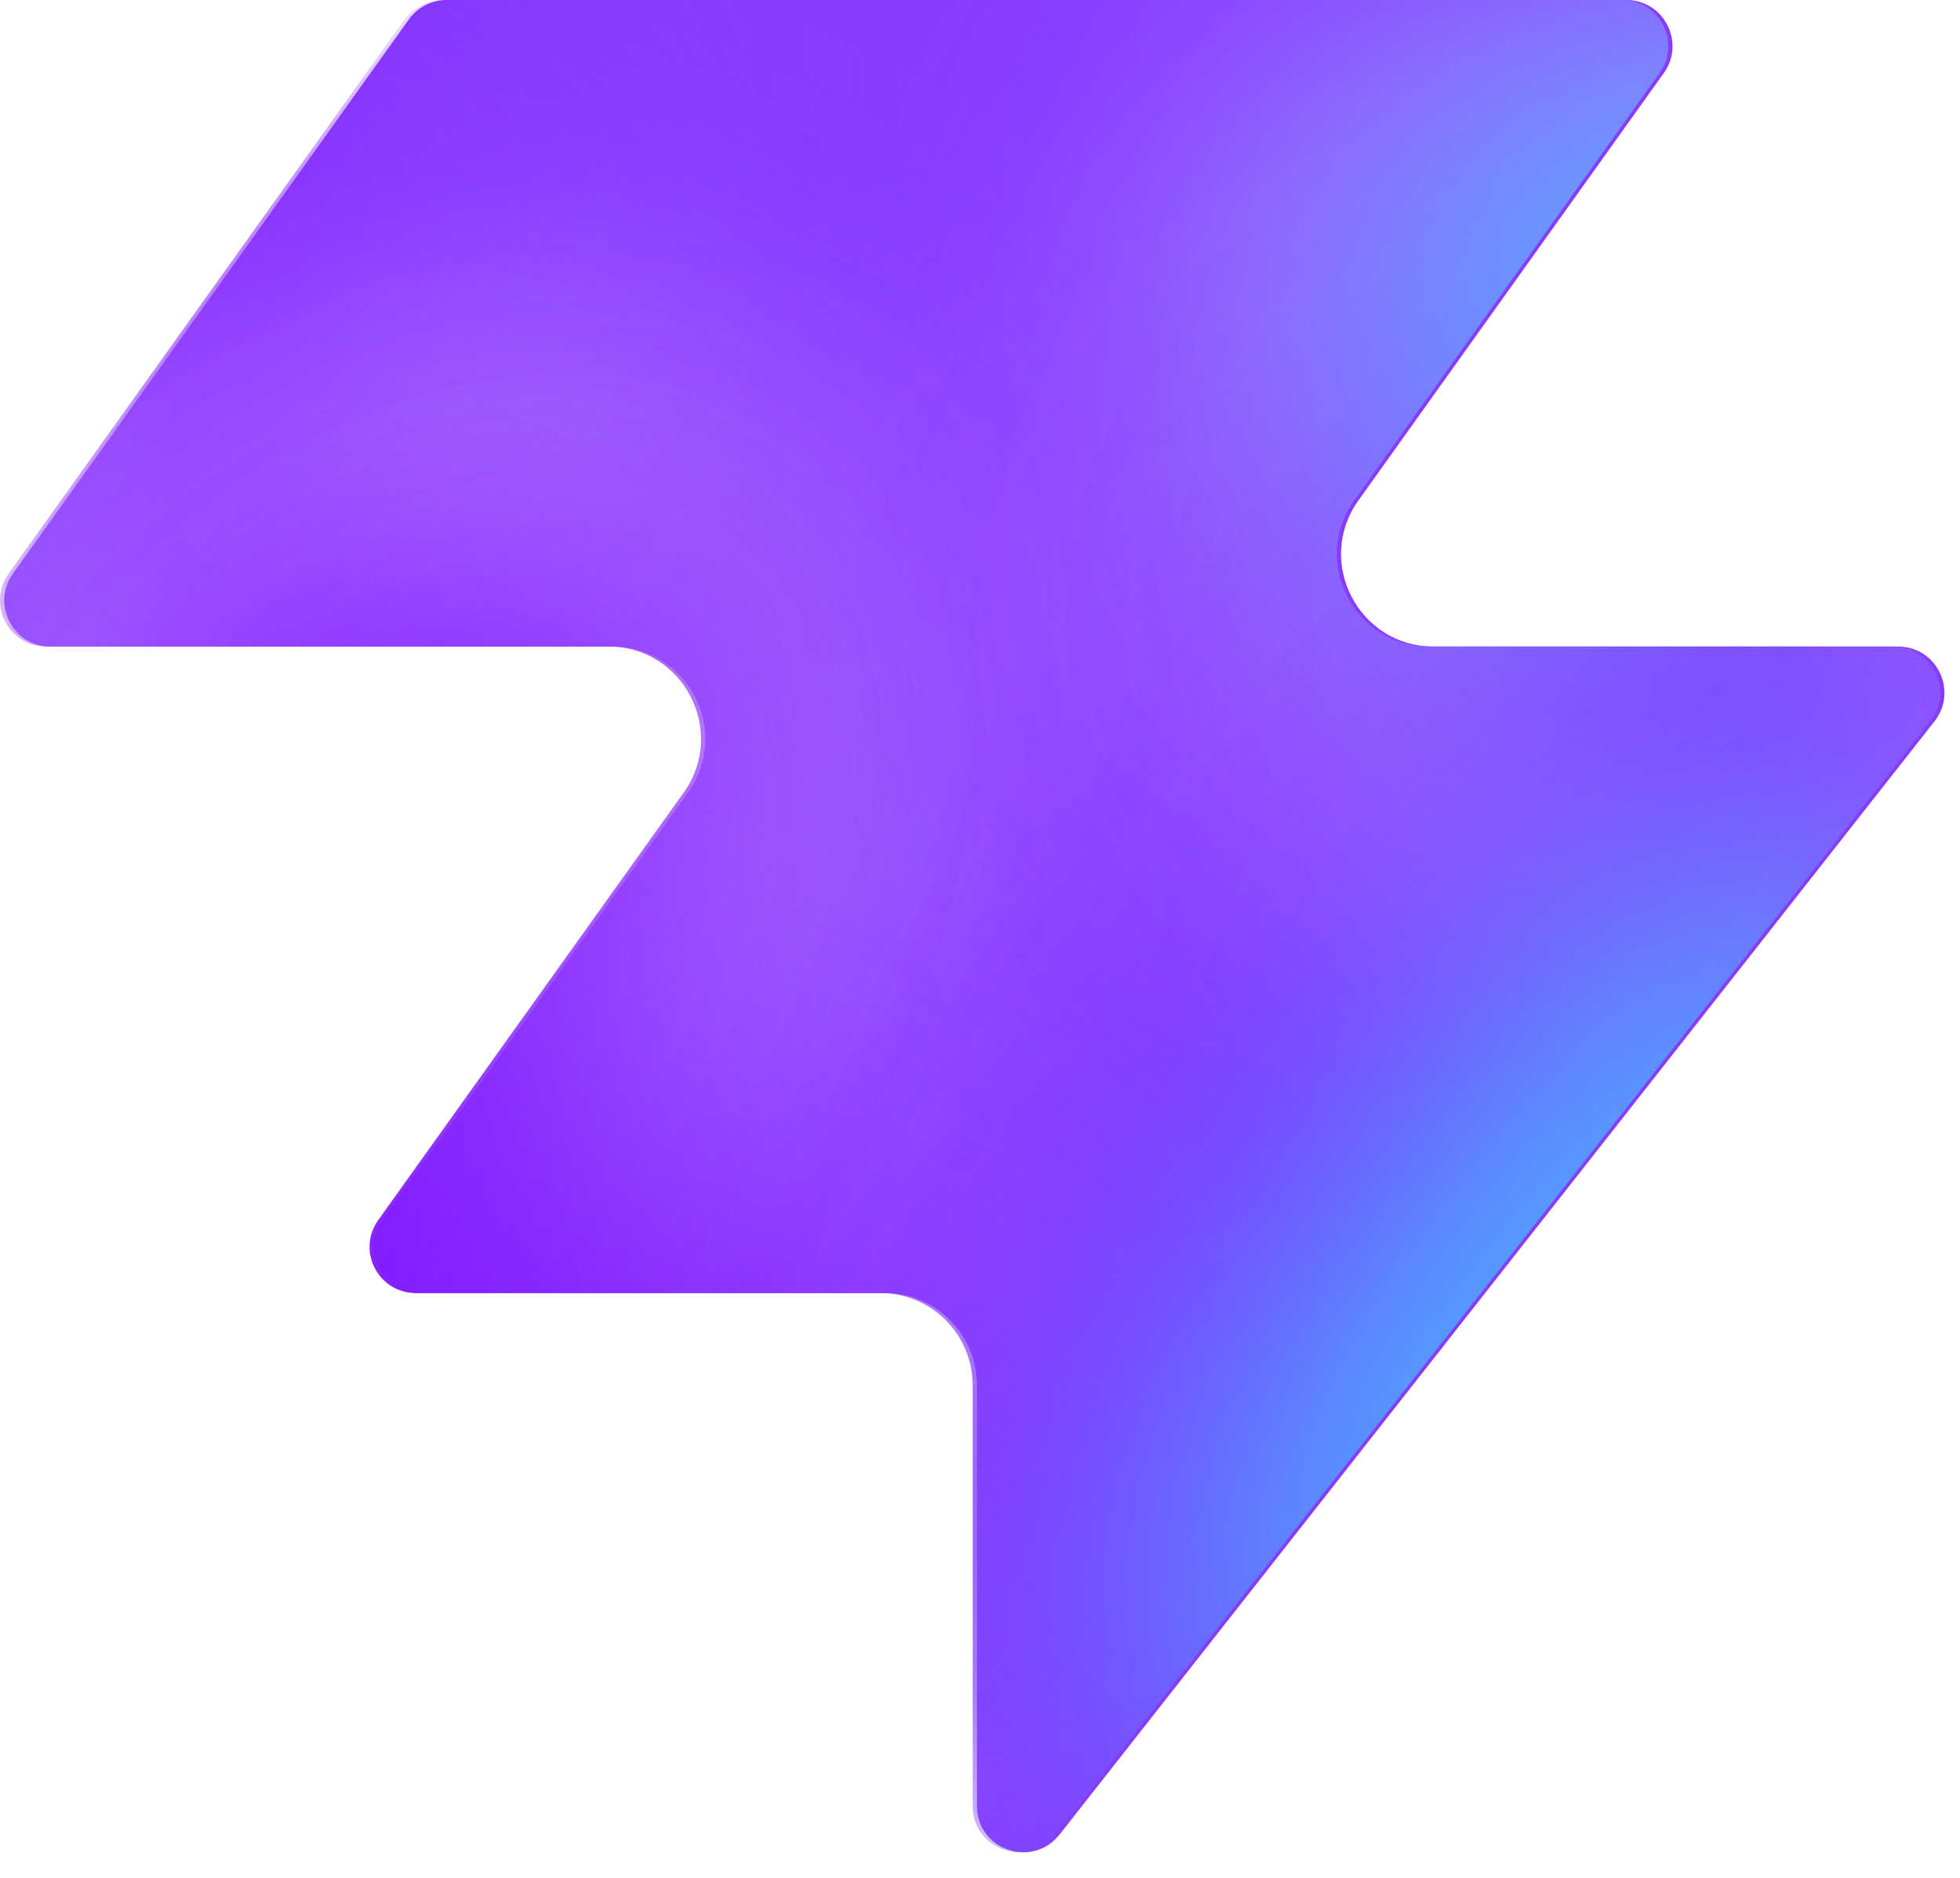
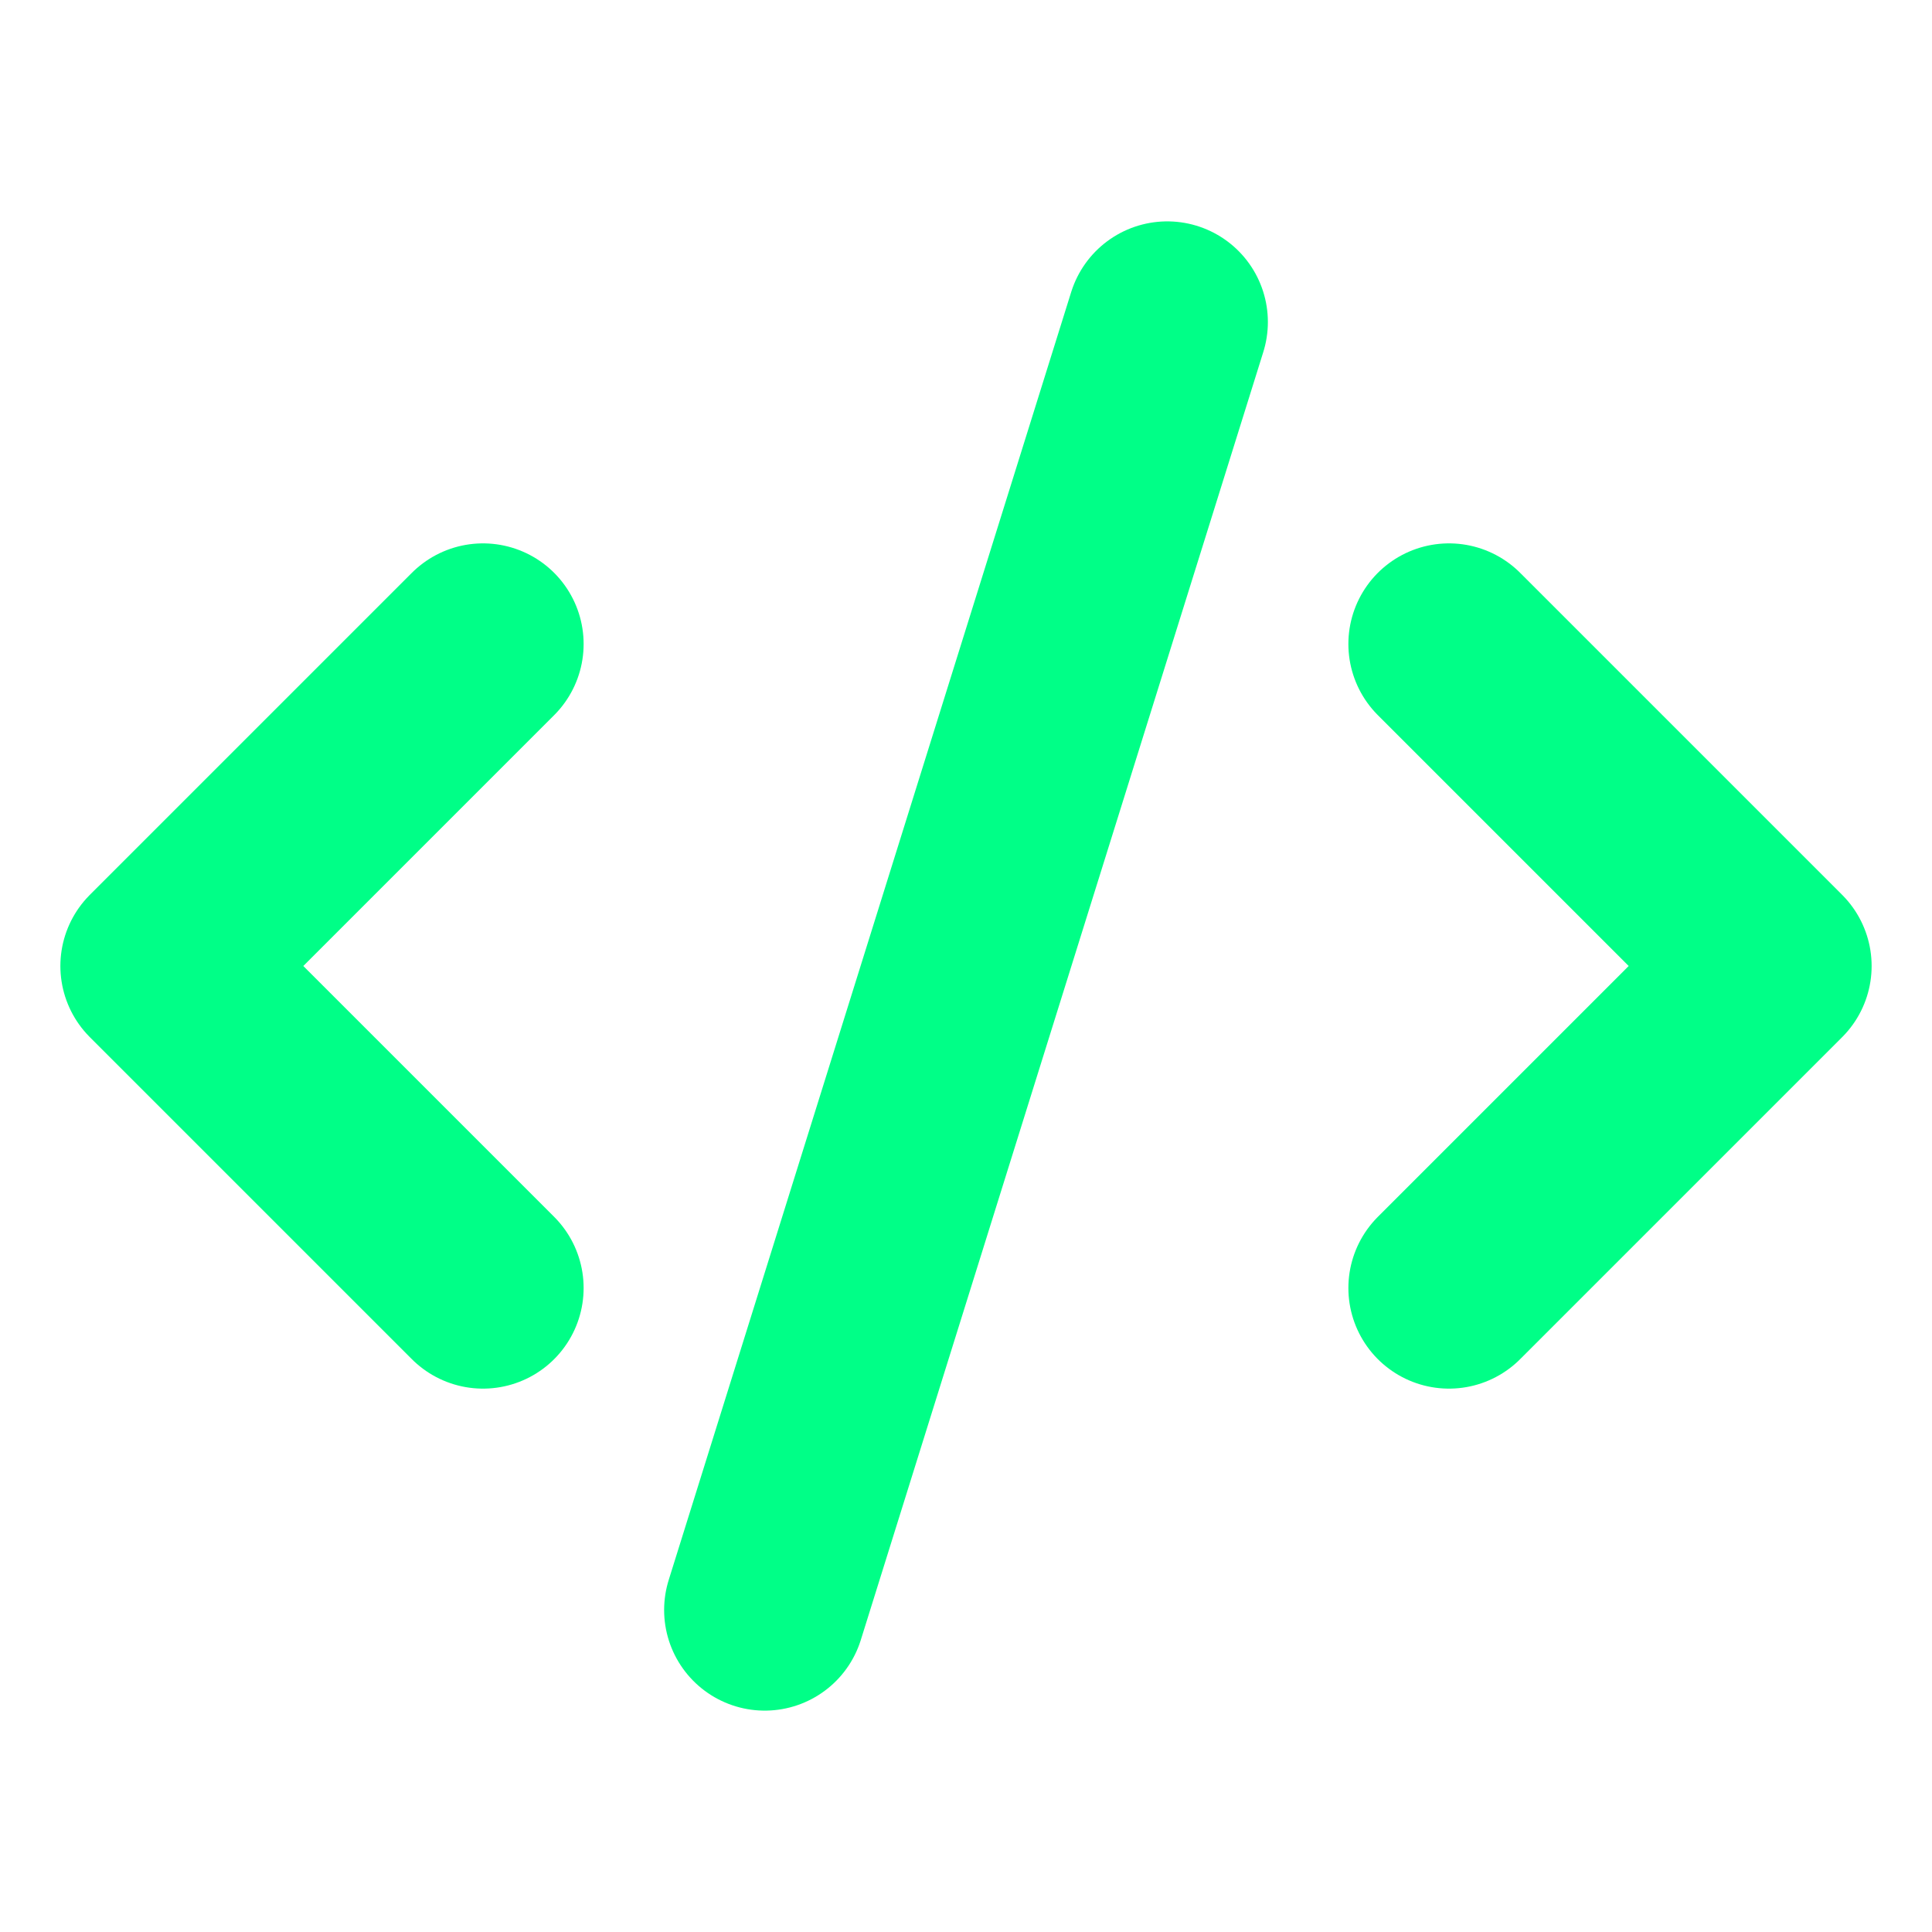
- <svg xmlns="http://www.w3.org/2000/svg" width="48" height="46" fill="none" viewBox="0 0 48 46">
-   <path fill="#863bff" d="M25.946 44.938c-.664.845-2.021.375-2.021-.698V33.937a2.26 2.26 0 0 0-2.262-2.262H10.287c-.92 0-1.456-1.04-.92-1.788l7.48-10.471c1.07-1.497 0-3.578-1.842-3.578H1.237c-.92 0-1.456-1.04-.92-1.788L10.013.474c.214-.297.556-.474.92-.474h28.894c.92 0 1.456 1.04.92 1.788l-7.48 10.471c-1.07 1.498 0 3.579 1.842 3.579h11.377c.943 0 1.473 1.088.89 1.83L25.947 44.94z" style="fill:#863bff;fill:color(display-p3 .525 .23 1);fill-opacity:1" />
-   <mask id="a" width="48" height="46" x="0" y="0" maskUnits="userSpaceOnUse" style="mask-type:alpha">
-     <path fill="#000" d="M25.842 44.938c-.664.844-2.021.375-2.021-.698V33.937a2.26 2.26 0 0 0-2.262-2.262H10.183c-.92 0-1.456-1.04-.92-1.788l7.48-10.471c1.07-1.498 0-3.579-1.842-3.579H1.133c-.92 0-1.456-1.04-.92-1.787L9.91.473c.214-.297.556-.474.92-.474h28.894c.92 0 1.456 1.04.92 1.788l-7.48 10.471c-1.07 1.498 0 3.578 1.842 3.578h11.377c.943 0 1.473 1.088.89 1.832L25.843 44.94z" style="fill:#000;fill-opacity:1" />
-   </mask>
-   <g mask="url(#a)">
-     <g filter="url(#b)">
-       <ellipse cx="5.508" cy="14.704" fill="#ede6ff" rx="5.508" ry="14.704" style="fill:#ede6ff;fill:color(display-p3 .927 .903 1);fill-opacity:1" transform="matrix(.00324 1 1 -.00324 -4.47 31.516)" />
-     </g>
-     <g filter="url(#c)">
-       <ellipse cx="10.399" cy="29.851" fill="#ede6ff" rx="10.399" ry="29.851" style="fill:#ede6ff;fill:color(display-p3 .927 .903 1);fill-opacity:1" transform="matrix(.00324 1 1 -.00324 -39.328 7.883)" />
-     </g>
-     <g filter="url(#d)">
-       <ellipse cx="5.508" cy="30.487" fill="#7e14ff" rx="5.508" ry="30.487" style="fill:#7e14ff;fill:color(display-p3 .492 .077 1);fill-opacity:1" transform="rotate(89.814 -25.913 -14.639)scale(1 -1)" />
-     </g>
-     <g filter="url(#e)">
-       <ellipse cx="5.508" cy="30.599" fill="#7e14ff" rx="5.508" ry="30.599" style="fill:#7e14ff;fill:color(display-p3 .492 .077 1);fill-opacity:1" transform="rotate(89.814 -32.644 -3.334)scale(1 -1)" />
-     </g>
-     <g filter="url(#f)">
-       <ellipse cx="5.508" cy="30.599" fill="#7e14ff" rx="5.508" ry="30.599" style="fill:#7e14ff;fill:color(display-p3 .492 .077 1);fill-opacity:1" transform="matrix(.00324 1 1 -.00324 -34.34 30.47)" />
-     </g>
-     <g filter="url(#g)">
-       <ellipse cx="14.072" cy="22.078" fill="#ede6ff" rx="14.072" ry="22.078" style="fill:#ede6ff;fill:color(display-p3 .927 .903 1);fill-opacity:1" transform="rotate(93.35 24.506 48.493)scale(-1 1)" />
-     </g>
-     <g filter="url(#h)">
-       <ellipse cx="3.47" cy="21.501" fill="#7e14ff" rx="3.47" ry="21.501" style="fill:#7e14ff;fill:color(display-p3 .492 .077 1);fill-opacity:1" transform="rotate(89.009 28.708 47.59)scale(-1 1)" />
-     </g>
-     <g filter="url(#i)">
-       <ellipse cx="3.47" cy="21.501" fill="#7e14ff" rx="3.47" ry="21.501" style="fill:#7e14ff;fill:color(display-p3 .492 .077 1);fill-opacity:1" transform="rotate(89.009 28.708 47.59)scale(-1 1)" />
-     </g>
-     <g filter="url(#j)">
-       <ellipse cx=".387" cy="8.972" fill="#7e14ff" rx="4.407" ry="29.108" style="fill:#7e14ff;fill:color(display-p3 .492 .077 1);fill-opacity:1" transform="rotate(39.51 .387 8.972)" />
-     </g>
-     <g filter="url(#k)">
-       <ellipse cx="47.523" cy="-6.092" fill="#7e14ff" rx="4.407" ry="29.108" style="fill:#7e14ff;fill:color(display-p3 .492 .077 1);fill-opacity:1" transform="rotate(37.892 47.523 -6.092)" />
-     </g>
-     <g filter="url(#l)">
-       <ellipse cx="41.412" cy="6.333" fill="#47bfff" rx="5.971" ry="9.665" style="fill:#47bfff;fill:color(display-p3 .28 .748 1);fill-opacity:1" transform="rotate(37.892 41.412 6.333)" />
-     </g>
-     <g filter="url(#m)">
-       <ellipse cx="-1.879" cy="38.332" fill="#7e14ff" rx="4.407" ry="29.108" style="fill:#7e14ff;fill:color(display-p3 .492 .077 1);fill-opacity:1" transform="rotate(37.892 -1.88 38.332)" />
-     </g>
-     <g filter="url(#n)">
-       <ellipse cx="-1.879" cy="38.332" fill="#7e14ff" rx="4.407" ry="29.108" style="fill:#7e14ff;fill:color(display-p3 .492 .077 1);fill-opacity:1" transform="rotate(37.892 -1.88 38.332)" />
-     </g>
-     <g filter="url(#o)">
-       <ellipse cx="35.651" cy="29.907" fill="#7e14ff" rx="4.407" ry="29.108" style="fill:#7e14ff;fill:color(display-p3 .492 .077 1);fill-opacity:1" transform="rotate(37.892 35.651 29.907)" />
-     </g>
-     <g filter="url(#p)">
-       <ellipse cx="38.418" cy="32.4" fill="#47bfff" rx="5.971" ry="15.297" style="fill:#47bfff;fill:color(display-p3 .28 .748 1);fill-opacity:1" transform="rotate(37.892 38.418 32.4)" />
-     </g>
-   </g>
-   <defs>
-     <filter id="b" width="60.045" height="41.654" x="-19.77" y="16.149" color-interpolation-filters="sRGB" filterUnits="userSpaceOnUse">
-       <feFlood flood-opacity="0" result="BackgroundImageFix" />
-       <feBlend in="SourceGraphic" in2="BackgroundImageFix" result="shape" />
-       <feGaussianBlur result="effect1_foregroundBlur_2002_17158" stdDeviation="7.659" />
-     </filter>
-     <filter id="c" width="90.34" height="51.437" x="-54.613" y="-7.533" color-interpolation-filters="sRGB" filterUnits="userSpaceOnUse">
-       <feFlood flood-opacity="0" result="BackgroundImageFix" />
-       <feBlend in="SourceGraphic" in2="BackgroundImageFix" result="shape" />
-       <feGaussianBlur result="effect1_foregroundBlur_2002_17158" stdDeviation="7.659" />
-     </filter>
-     <filter id="d" width="79.355" height="29.4" x="-49.64" y="2.03" color-interpolation-filters="sRGB" filterUnits="userSpaceOnUse">
-       <feFlood flood-opacity="0" result="BackgroundImageFix" />
-       <feBlend in="SourceGraphic" in2="BackgroundImageFix" result="shape" />
-       <feGaussianBlur result="effect1_foregroundBlur_2002_17158" stdDeviation="4.596" />
-     </filter>
-     <filter id="e" width="79.579" height="29.4" x="-45.045" y="20.029" color-interpolation-filters="sRGB" filterUnits="userSpaceOnUse">
-       <feFlood flood-opacity="0" result="BackgroundImageFix" />
-       <feBlend in="SourceGraphic" in2="BackgroundImageFix" result="shape" />
-       <feGaussianBlur result="effect1_foregroundBlur_2002_17158" stdDeviation="4.596" />
-     </filter>
-     <filter id="f" width="79.579" height="29.4" x="-43.513" y="21.178" color-interpolation-filters="sRGB" filterUnits="userSpaceOnUse">
-       <feFlood flood-opacity="0" result="BackgroundImageFix" />
-       <feBlend in="SourceGraphic" in2="BackgroundImageFix" result="shape" />
-       <feGaussianBlur result="effect1_foregroundBlur_2002_17158" stdDeviation="4.596" />
-     </filter>
-     <filter id="g" width="74.749" height="58.852" x="15.756" y="-17.901" color-interpolation-filters="sRGB" filterUnits="userSpaceOnUse">
-       <feFlood flood-opacity="0" result="BackgroundImageFix" />
-       <feBlend in="SourceGraphic" in2="BackgroundImageFix" result="shape" />
-       <feGaussianBlur result="effect1_foregroundBlur_2002_17158" stdDeviation="7.659" />
-     </filter>
-     <filter id="h" width="61.377" height="25.362" x="23.548" y="2.284" color-interpolation-filters="sRGB" filterUnits="userSpaceOnUse">
-       <feFlood flood-opacity="0" result="BackgroundImageFix" />
-       <feBlend in="SourceGraphic" in2="BackgroundImageFix" result="shape" />
-       <feGaussianBlur result="effect1_foregroundBlur_2002_17158" stdDeviation="4.596" />
-     </filter>
-     <filter id="i" width="61.377" height="25.362" x="23.548" y="2.284" color-interpolation-filters="sRGB" filterUnits="userSpaceOnUse">
-       <feFlood flood-opacity="0" result="BackgroundImageFix" />
-       <feBlend in="SourceGraphic" in2="BackgroundImageFix" result="shape" />
-       <feGaussianBlur result="effect1_foregroundBlur_2002_17158" stdDeviation="4.596" />
-     </filter>
-     <filter id="j" width="56.045" height="63.649" x="-27.636" y="-22.853" color-interpolation-filters="sRGB" filterUnits="userSpaceOnUse">
-       <feFlood flood-opacity="0" result="BackgroundImageFix" />
-       <feBlend in="SourceGraphic" in2="BackgroundImageFix" result="shape" />
-       <feGaussianBlur result="effect1_foregroundBlur_2002_17158" stdDeviation="4.596" />
-     </filter>
-     <filter id="k" width="54.814" height="64.646" x="20.116" y="-38.415" color-interpolation-filters="sRGB" filterUnits="userSpaceOnUse">
-       <feFlood flood-opacity="0" result="BackgroundImageFix" />
-       <feBlend in="SourceGraphic" in2="BackgroundImageFix" result="shape" />
-       <feGaussianBlur result="effect1_foregroundBlur_2002_17158" stdDeviation="4.596" />
-     </filter>
-     <filter id="l" width="33.541" height="35.313" x="24.641" y="-11.323" color-interpolation-filters="sRGB" filterUnits="userSpaceOnUse">
-       <feFlood flood-opacity="0" result="BackgroundImageFix" />
-       <feBlend in="SourceGraphic" in2="BackgroundImageFix" result="shape" />
-       <feGaussianBlur result="effect1_foregroundBlur_2002_17158" stdDeviation="4.596" />
-     </filter>
-     <filter id="m" width="54.814" height="64.646" x="-29.286" y="6.009" color-interpolation-filters="sRGB" filterUnits="userSpaceOnUse">
-       <feFlood flood-opacity="0" result="BackgroundImageFix" />
-       <feBlend in="SourceGraphic" in2="BackgroundImageFix" result="shape" />
-       <feGaussianBlur result="effect1_foregroundBlur_2002_17158" stdDeviation="4.596" />
-     </filter>
-     <filter id="n" width="54.814" height="64.646" x="-29.286" y="6.009" color-interpolation-filters="sRGB" filterUnits="userSpaceOnUse">
-       <feFlood flood-opacity="0" result="BackgroundImageFix" />
-       <feBlend in="SourceGraphic" in2="BackgroundImageFix" result="shape" />
-       <feGaussianBlur result="effect1_foregroundBlur_2002_17158" stdDeviation="4.596" />
-     </filter>
-     <filter id="o" width="54.814" height="64.646" x="8.244" y="-2.416" color-interpolation-filters="sRGB" filterUnits="userSpaceOnUse">
-       <feFlood flood-opacity="0" result="BackgroundImageFix" />
-       <feBlend in="SourceGraphic" in2="BackgroundImageFix" result="shape" />
-       <feGaussianBlur result="effect1_foregroundBlur_2002_17158" stdDeviation="4.596" />
-     </filter>
-     <filter id="p" width="39.409" height="43.623" x="18.713" y="10.588" color-interpolation-filters="sRGB" filterUnits="userSpaceOnUse">
-       <feFlood flood-opacity="0" result="BackgroundImageFix" />
-       <feBlend in="SourceGraphic" in2="BackgroundImageFix" result="shape" />
-       <feGaussianBlur result="effect1_foregroundBlur_2002_17158" stdDeviation="4.596" />
-     </filter>
-   </defs>
+ <svg xmlns="http://www.w3.org/2000/svg" viewBox="0 0 24 24" fill="none" stroke="#00ff87" stroke-width="2.5" stroke-linecap="round" stroke-linejoin="round">
+   <path d="m18 16 4-4-4-4" />
+   <path d="m6 8-4 4 4 4" />
+   <path d="m14.5 4-5 16" />
</svg>
